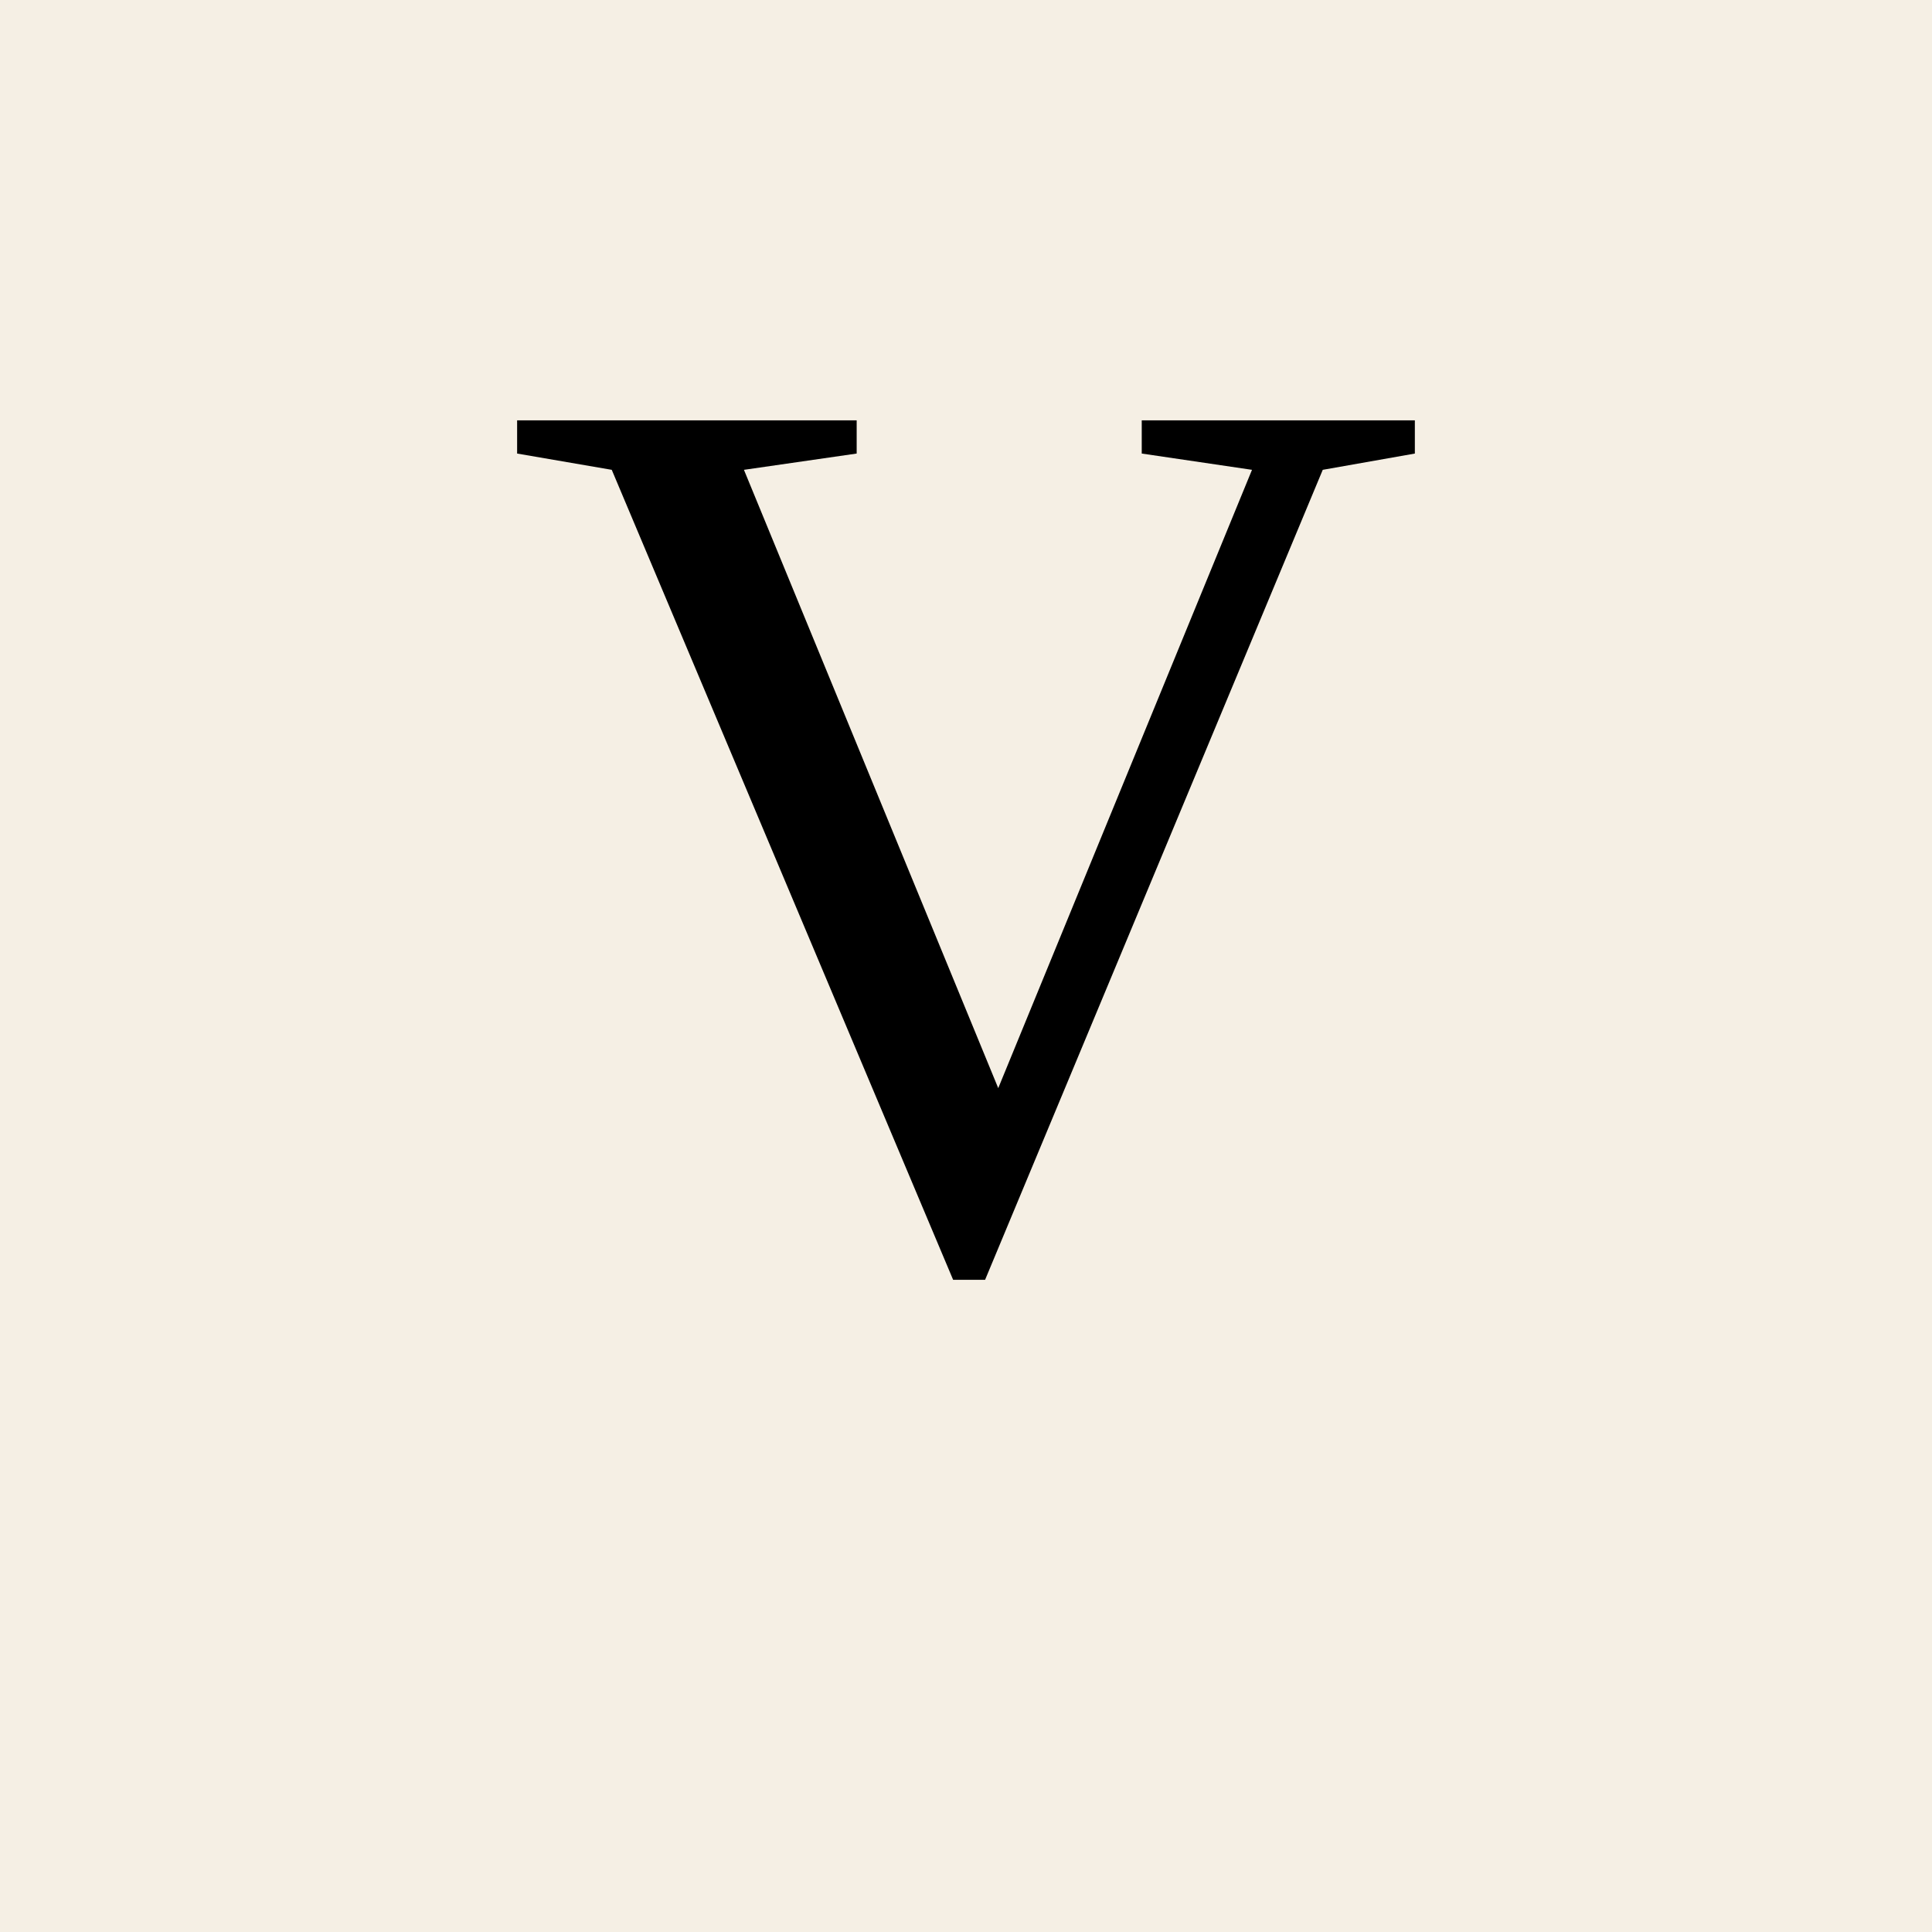
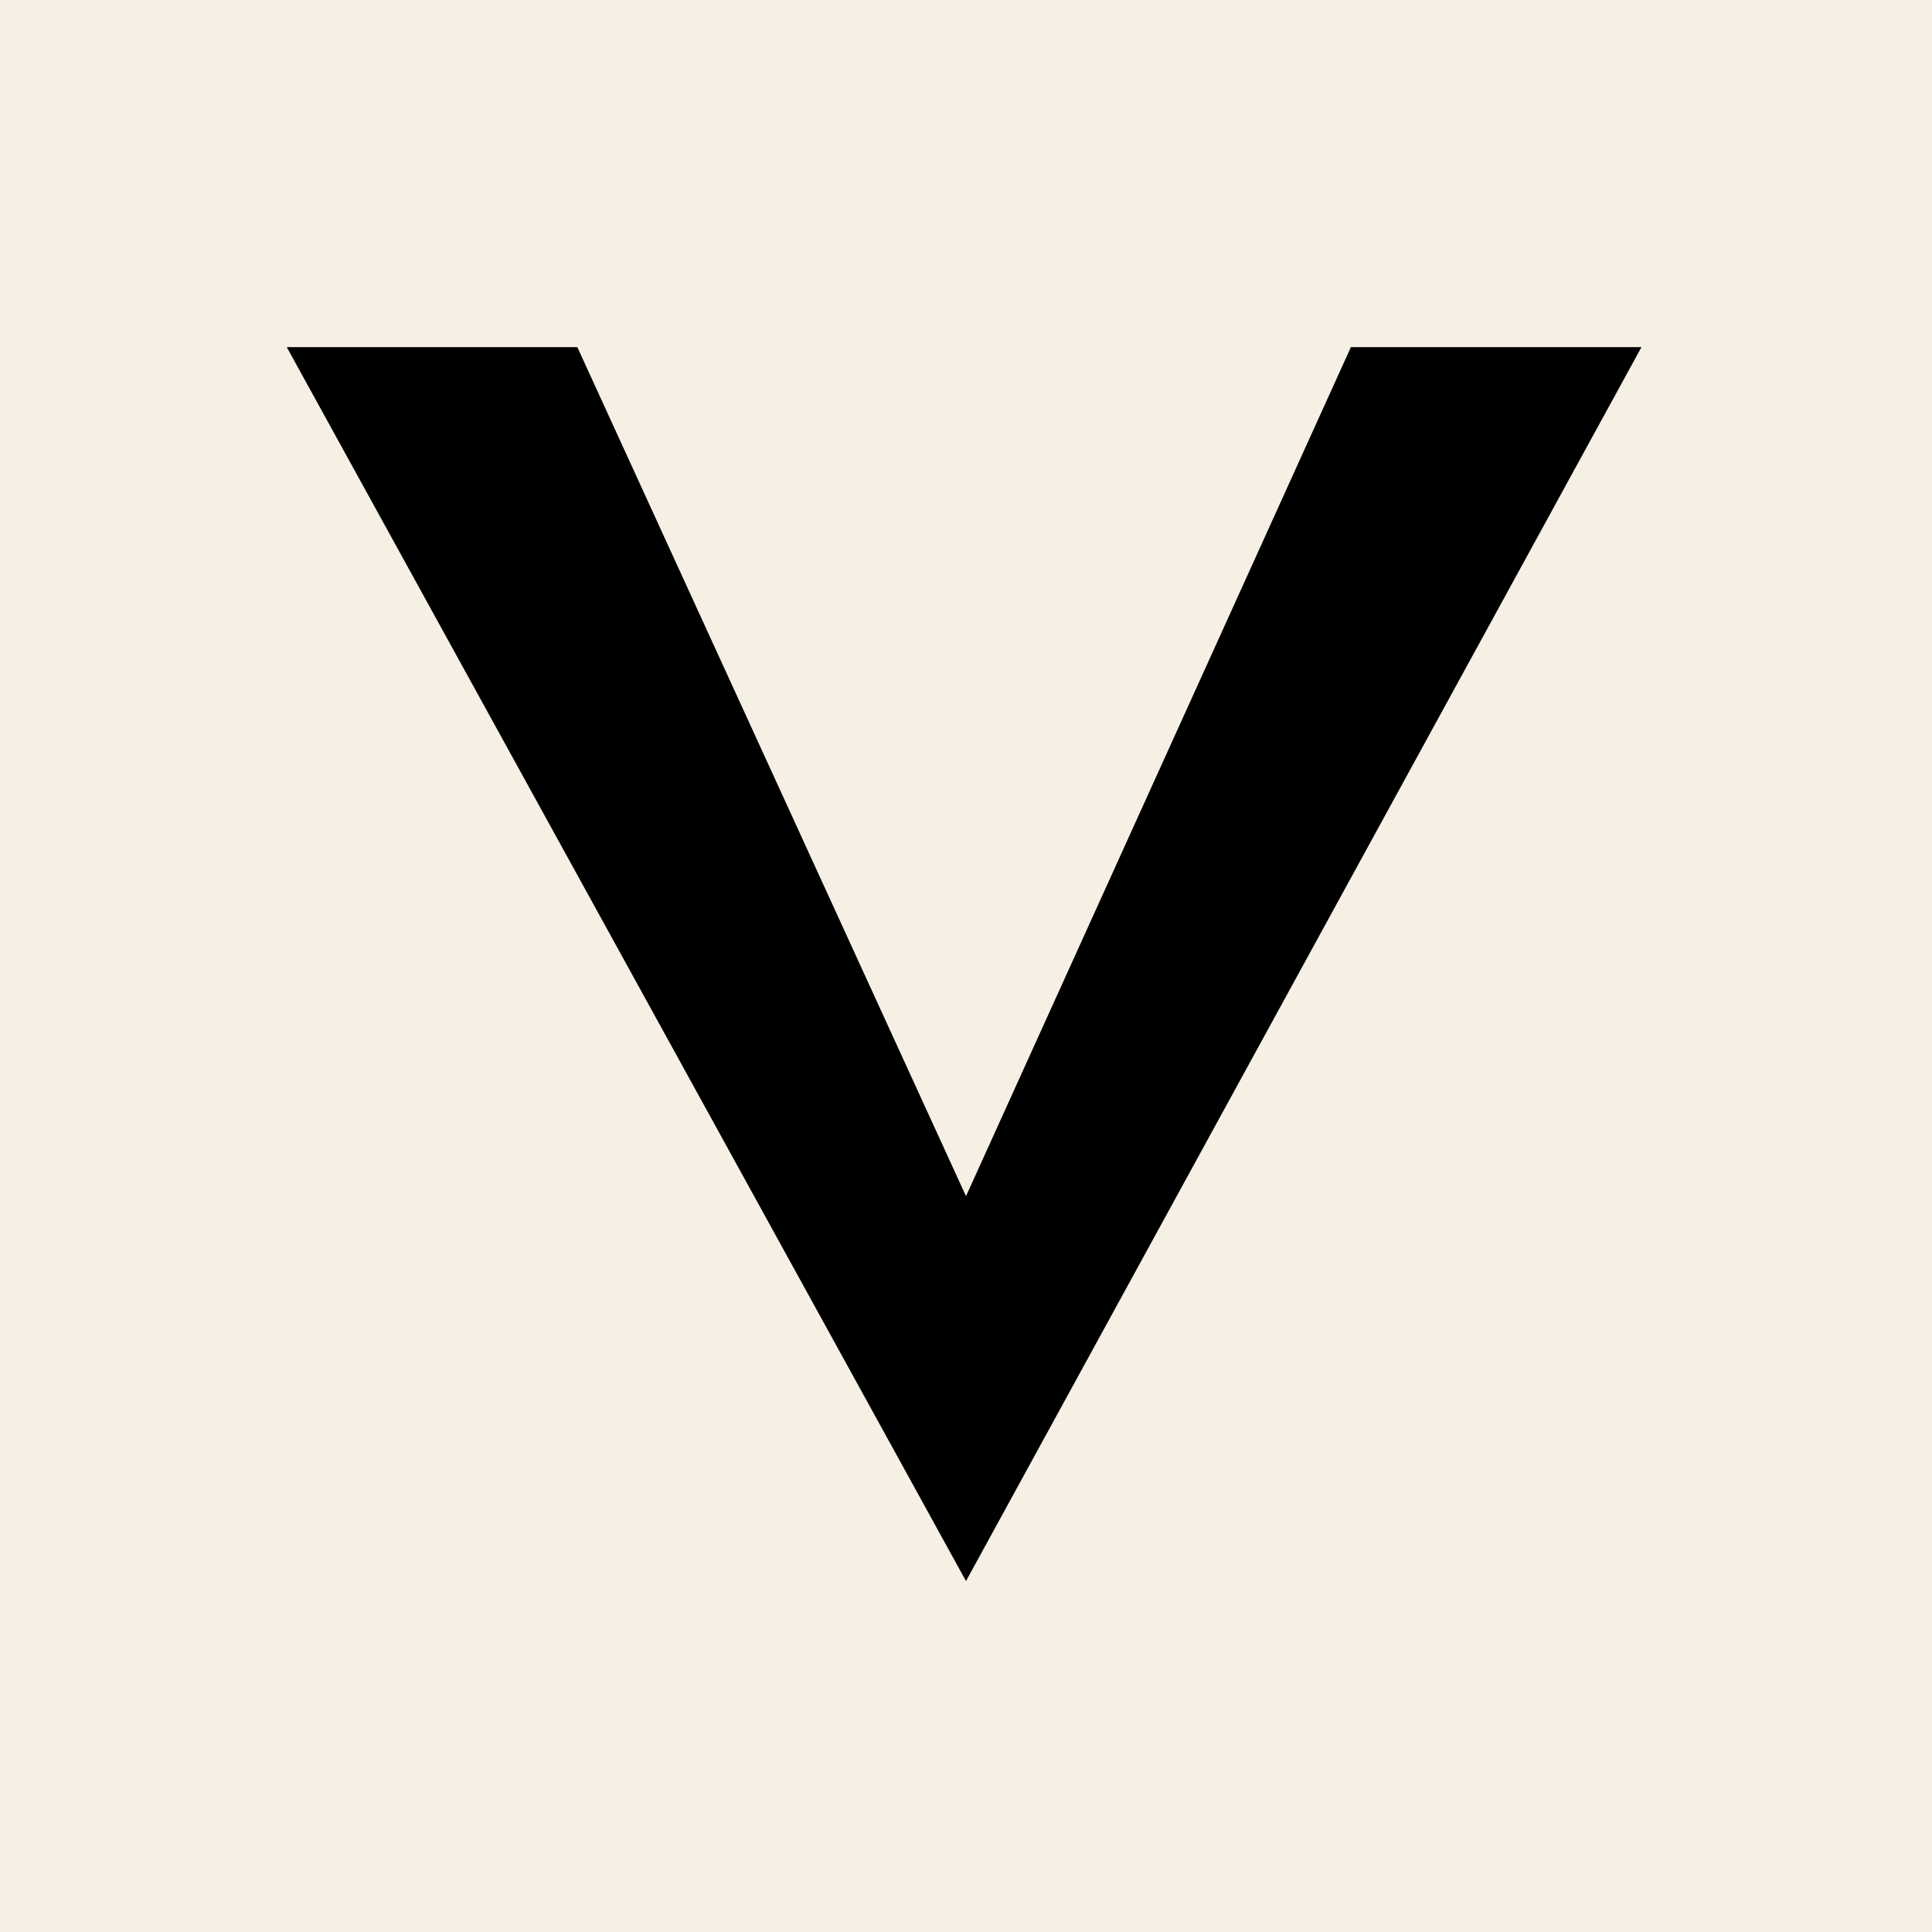
<svg xmlns="http://www.w3.org/2000/svg" viewBox="0 0 512 512" width="512" height="512" role="img" aria-label="Veleris favicon">
  <rect width="100%" height="100%" fill="#f5efe4" />
-   <text x="50%" y="50%" text-anchor="middle" dominant-baseline="middle" font-family="Georgia, 'Times New Roman', Times, serif" font-size="340" fill="#000">V</text>
+   <polygon points="76,92 153,92 256,317 358,92 435,92 256,419" fill="#000" />
</svg>
